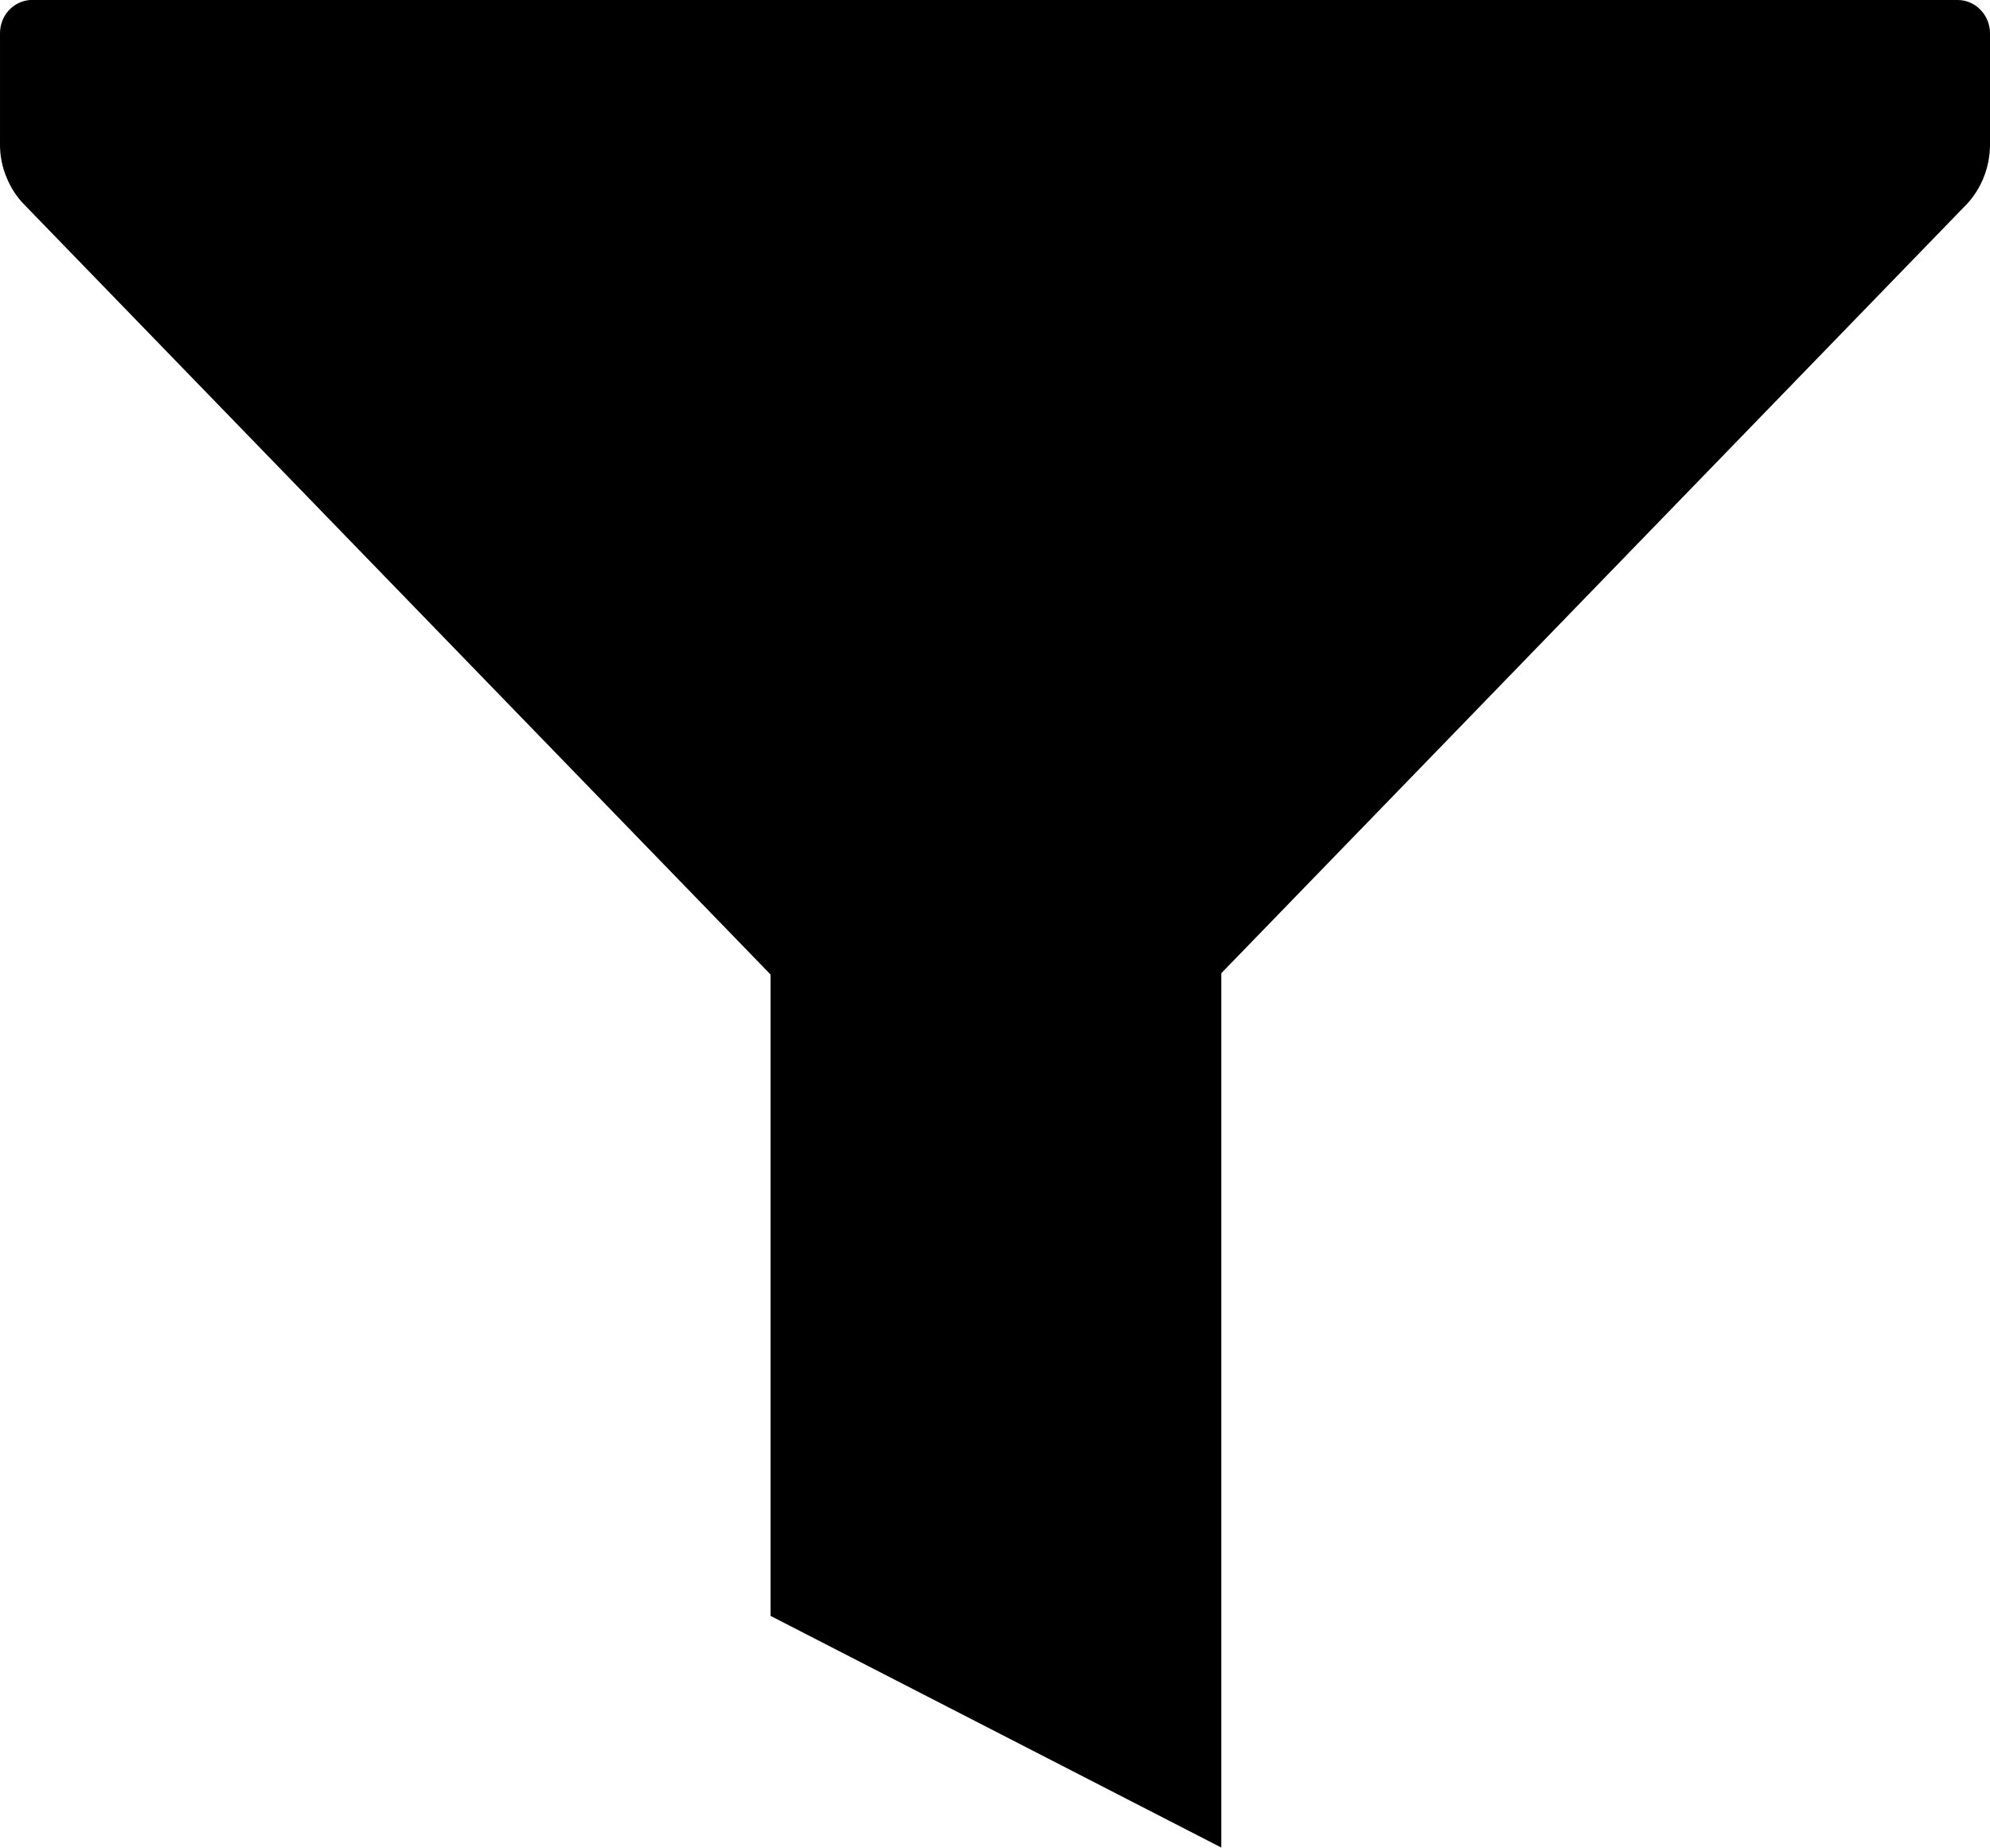
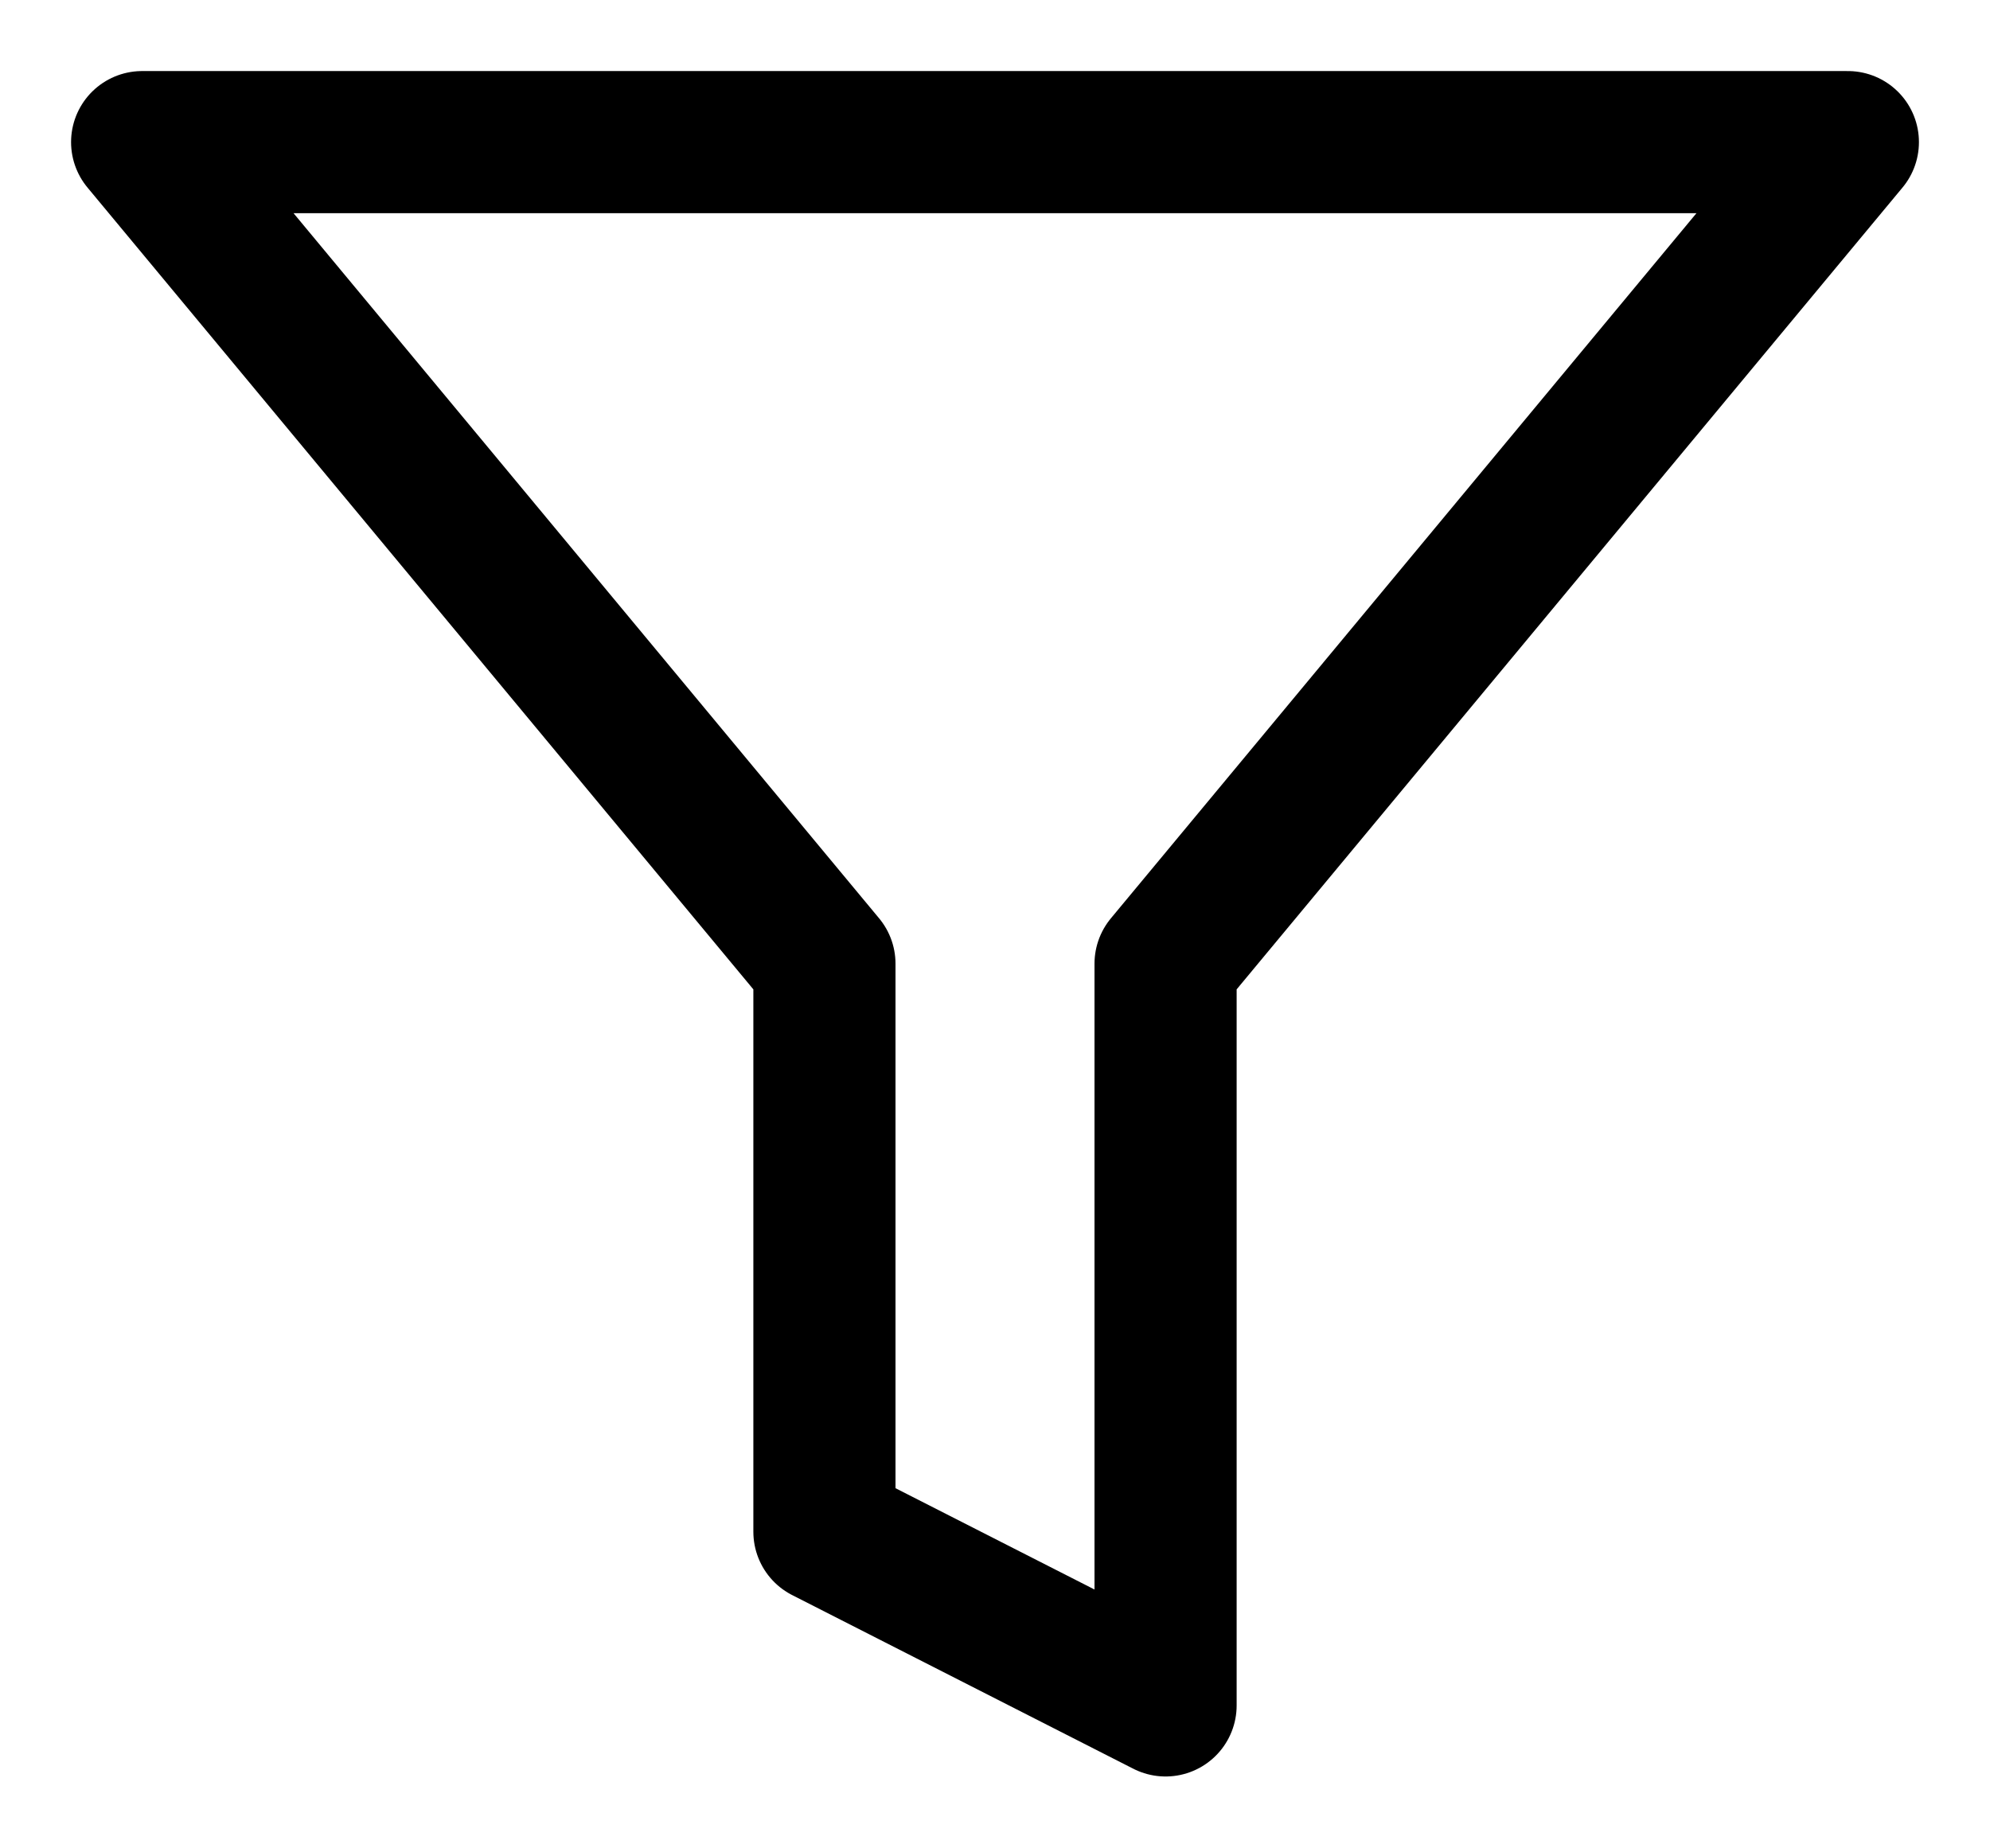
- <svg xmlns="http://www.w3.org/2000/svg" width="14" height="13" viewBox="0 0 14 13">
-   <path d="M13.773 0H0.21C0.153 0.005 0.099 0.031 0.06 0.075C0.021 0.118 -0 0.175 1.35177e-05 0.235V1.011C-0.001 1.091 0.014 1.17 0.044 1.243C0.073 1.317 0.116 1.384 0.171 1.44L5.421 6.857V11.37L8.592 13V6.848L13.842 1.431C13.943 1.319 13.999 1.173 14 1.02V0.235C14 0.172 13.976 0.113 13.933 0.069C13.891 0.025 13.833 0 13.773 0Z" />
+ <svg xmlns="http://www.w3.org/2000/svg" width="14" height="13" viewBox="0 0 14 13" fill="none">
+   <path fill-rule="evenodd" clip-rule="evenodd" d="M13 1H1L5.8 6.781V10.778L8.2 12V6.781L13 1Z" stroke="currentColor" stroke-linecap="round" stroke-linejoin="round" />
</svg>
